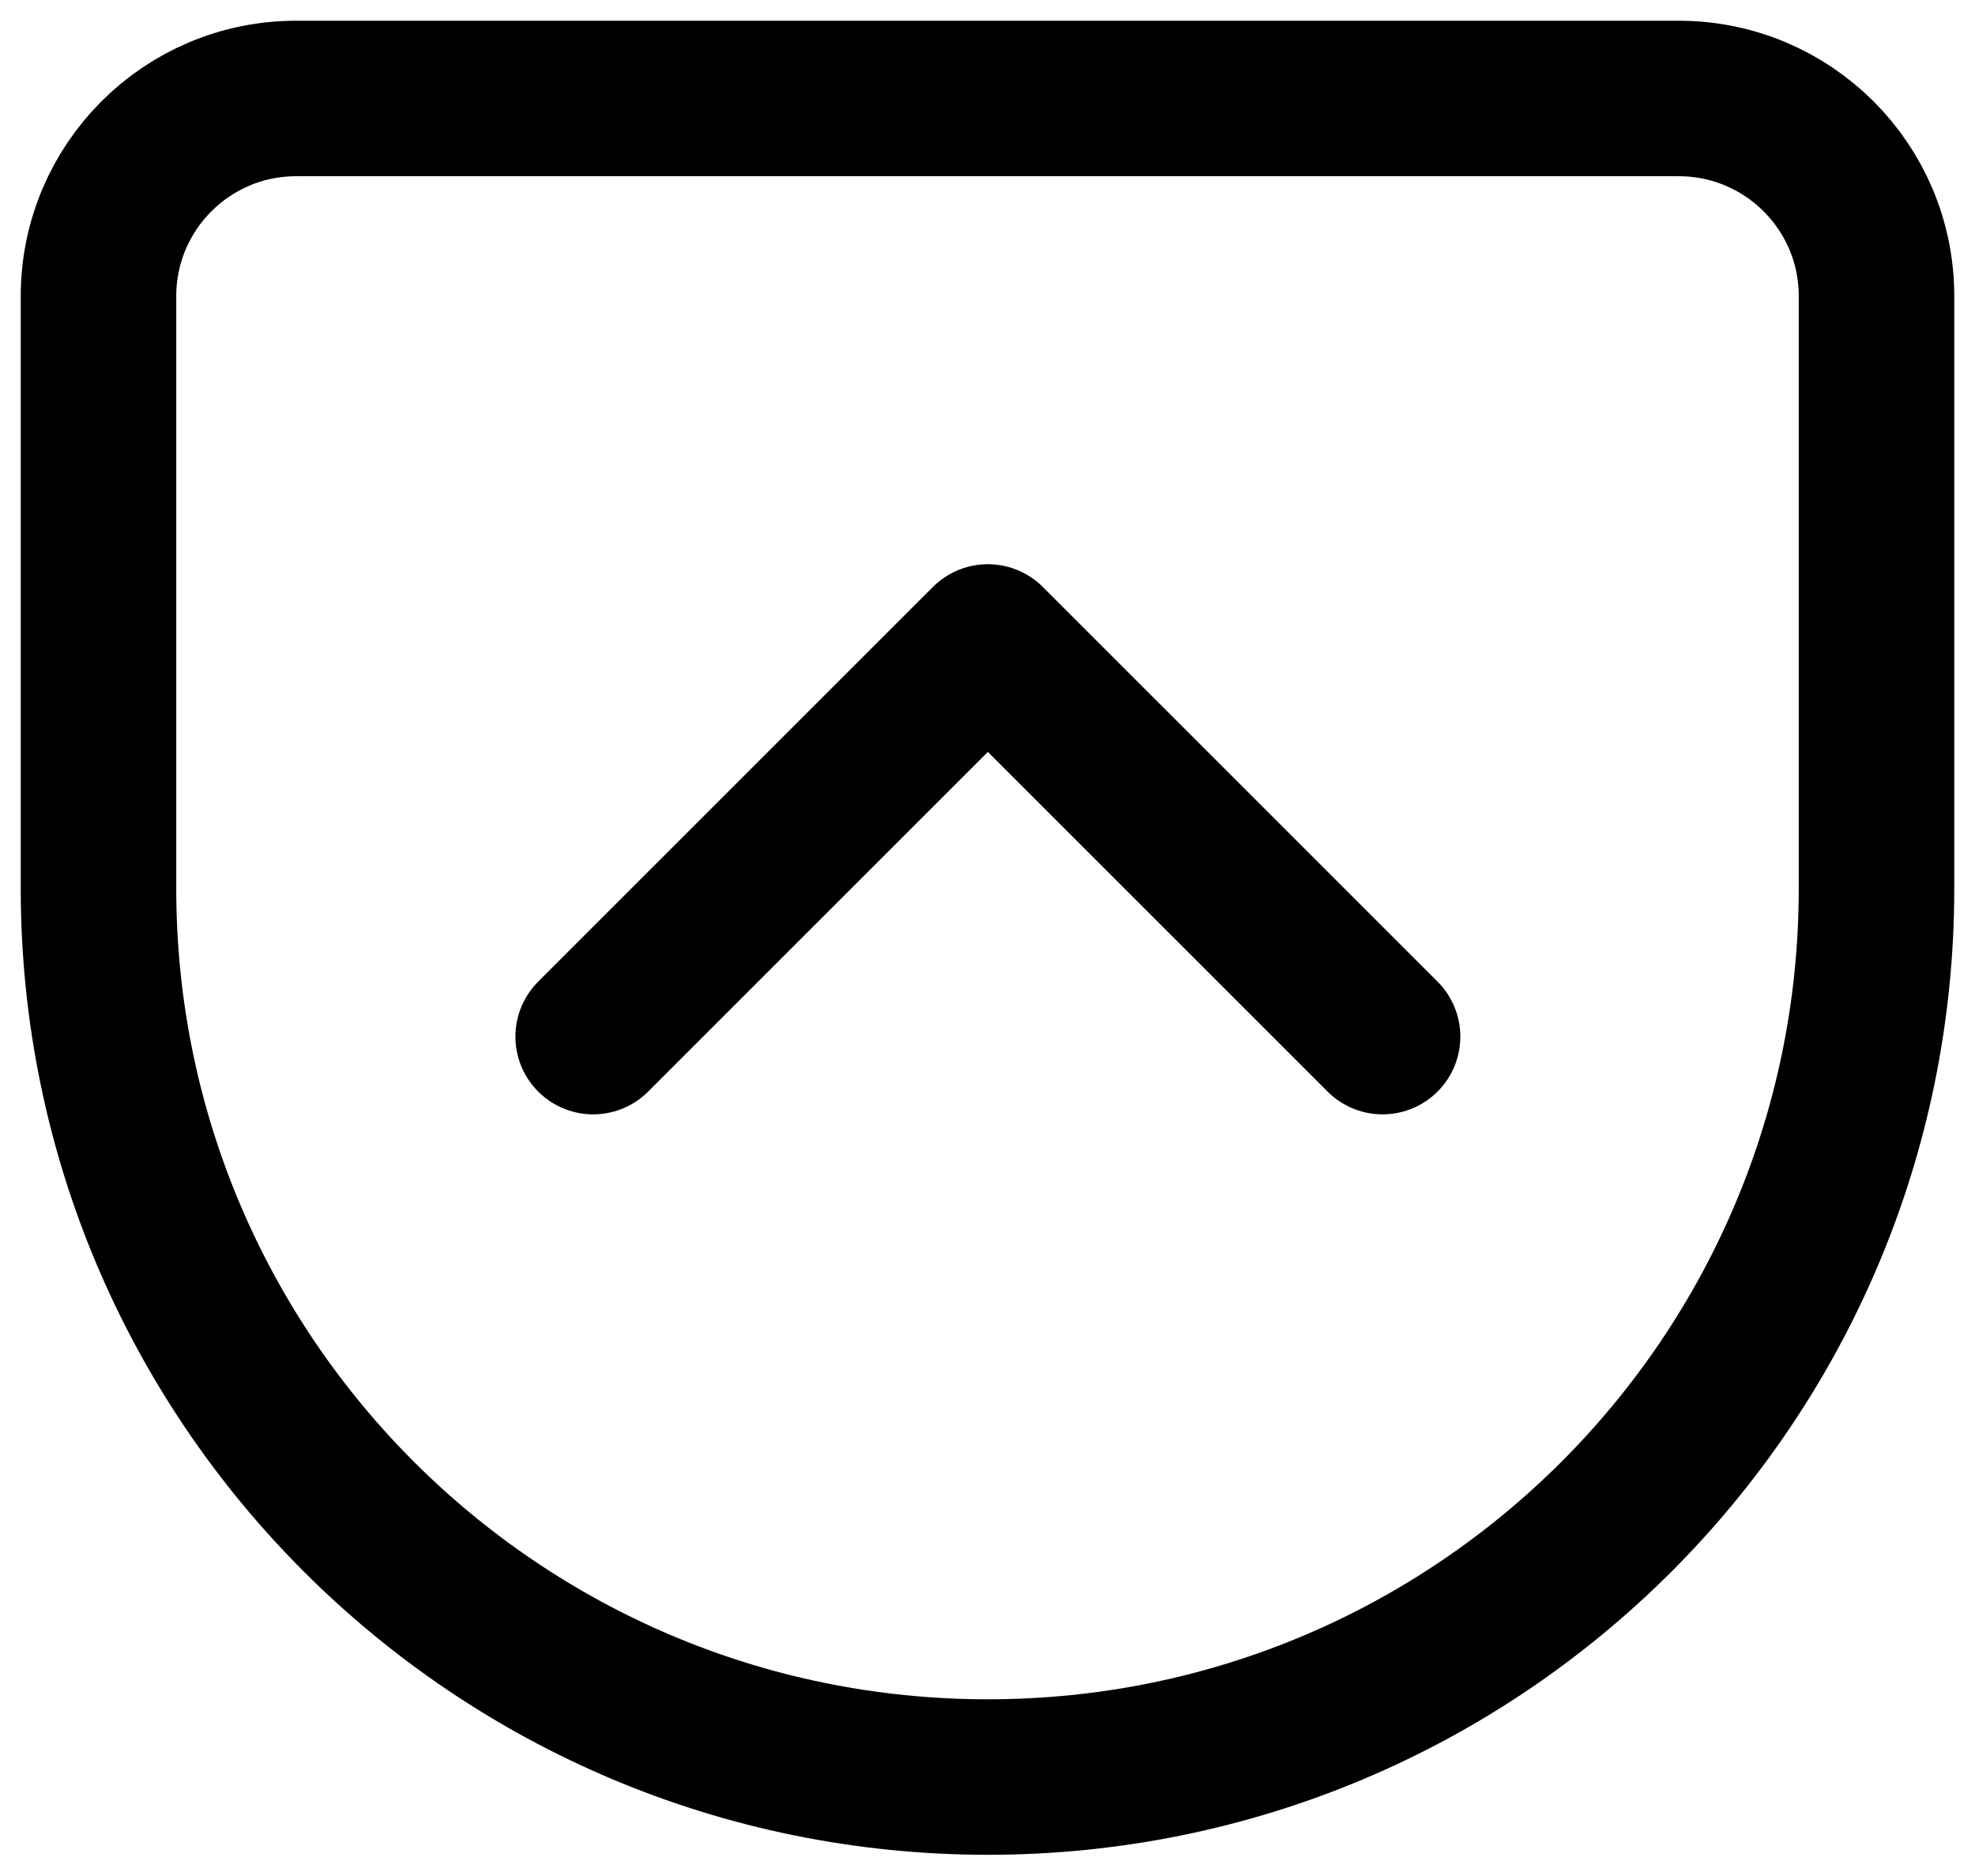
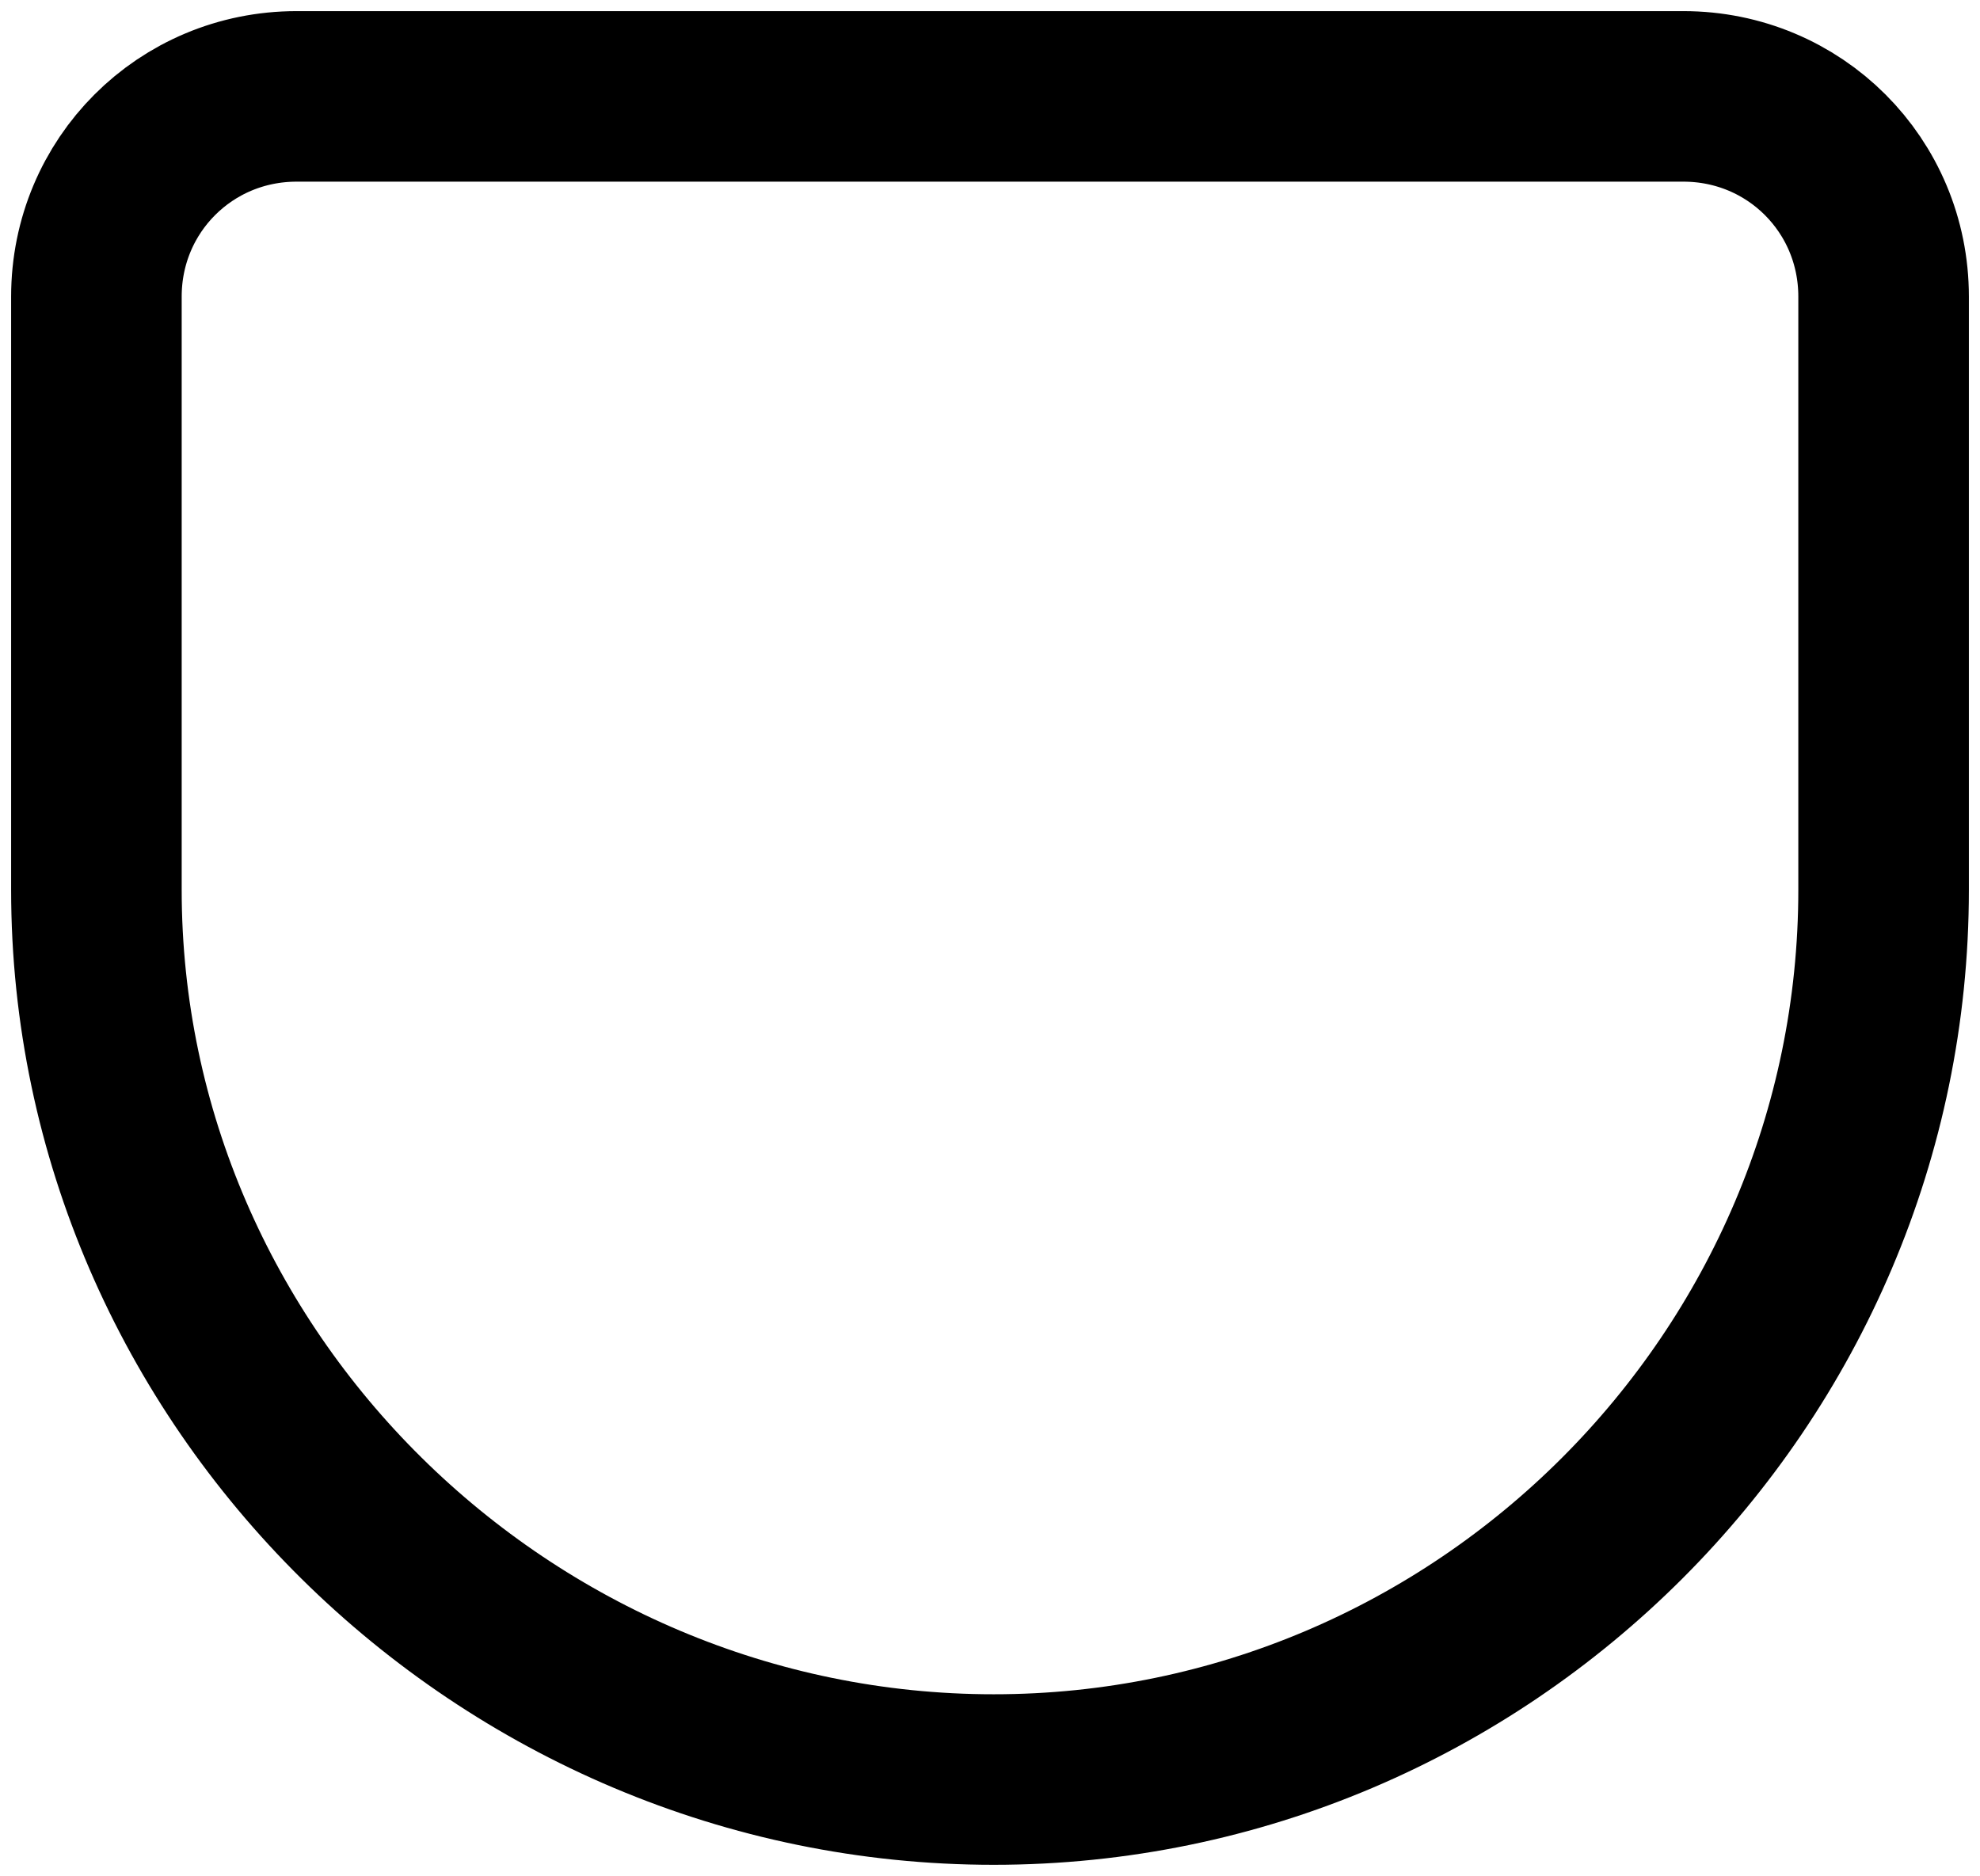
- <svg xmlns="http://www.w3.org/2000/svg" id="Layer_1" data-name="Layer 1" viewBox="0 0 26.67 25.33">
+ <svg xmlns="http://www.w3.org/2000/svg" id="Layer_1" version="1.1" viewBox="0 0 26.7 25.3">
  <defs>
    <style>
-       .cls-1 {
+       .st0 {
        fill: none;
        stroke: currentColor;
        stroke-linecap: round;
        stroke-linejoin: round;
-         stroke-width: 2.1px;
+         stroke-width: 2.3px;
      }
    </style>
  </defs>
-   <path class="cls-1" d="M4,1.33h18.67c1.47,0,2.67,1.19,2.67,2.67v8c0,6.63-5.37,12-12,12S1.33,18.63,1.33,12V4c0-1.47,1.19-2.67,2.67-2.67" />
-   <path class="cls-1" d="M18.67,14l-5.33-5.33-5.33,5.33" />
+   <path class="st0" d="M4,1.3h18.7c1.5,0,2.7,1.2,2.7,2.7v8c0,6.6-5.4,12-12,12S1.3,18.6,1.3,12V4c0-1.5,1.2-2.7,2.7-2.7" />
</svg>
